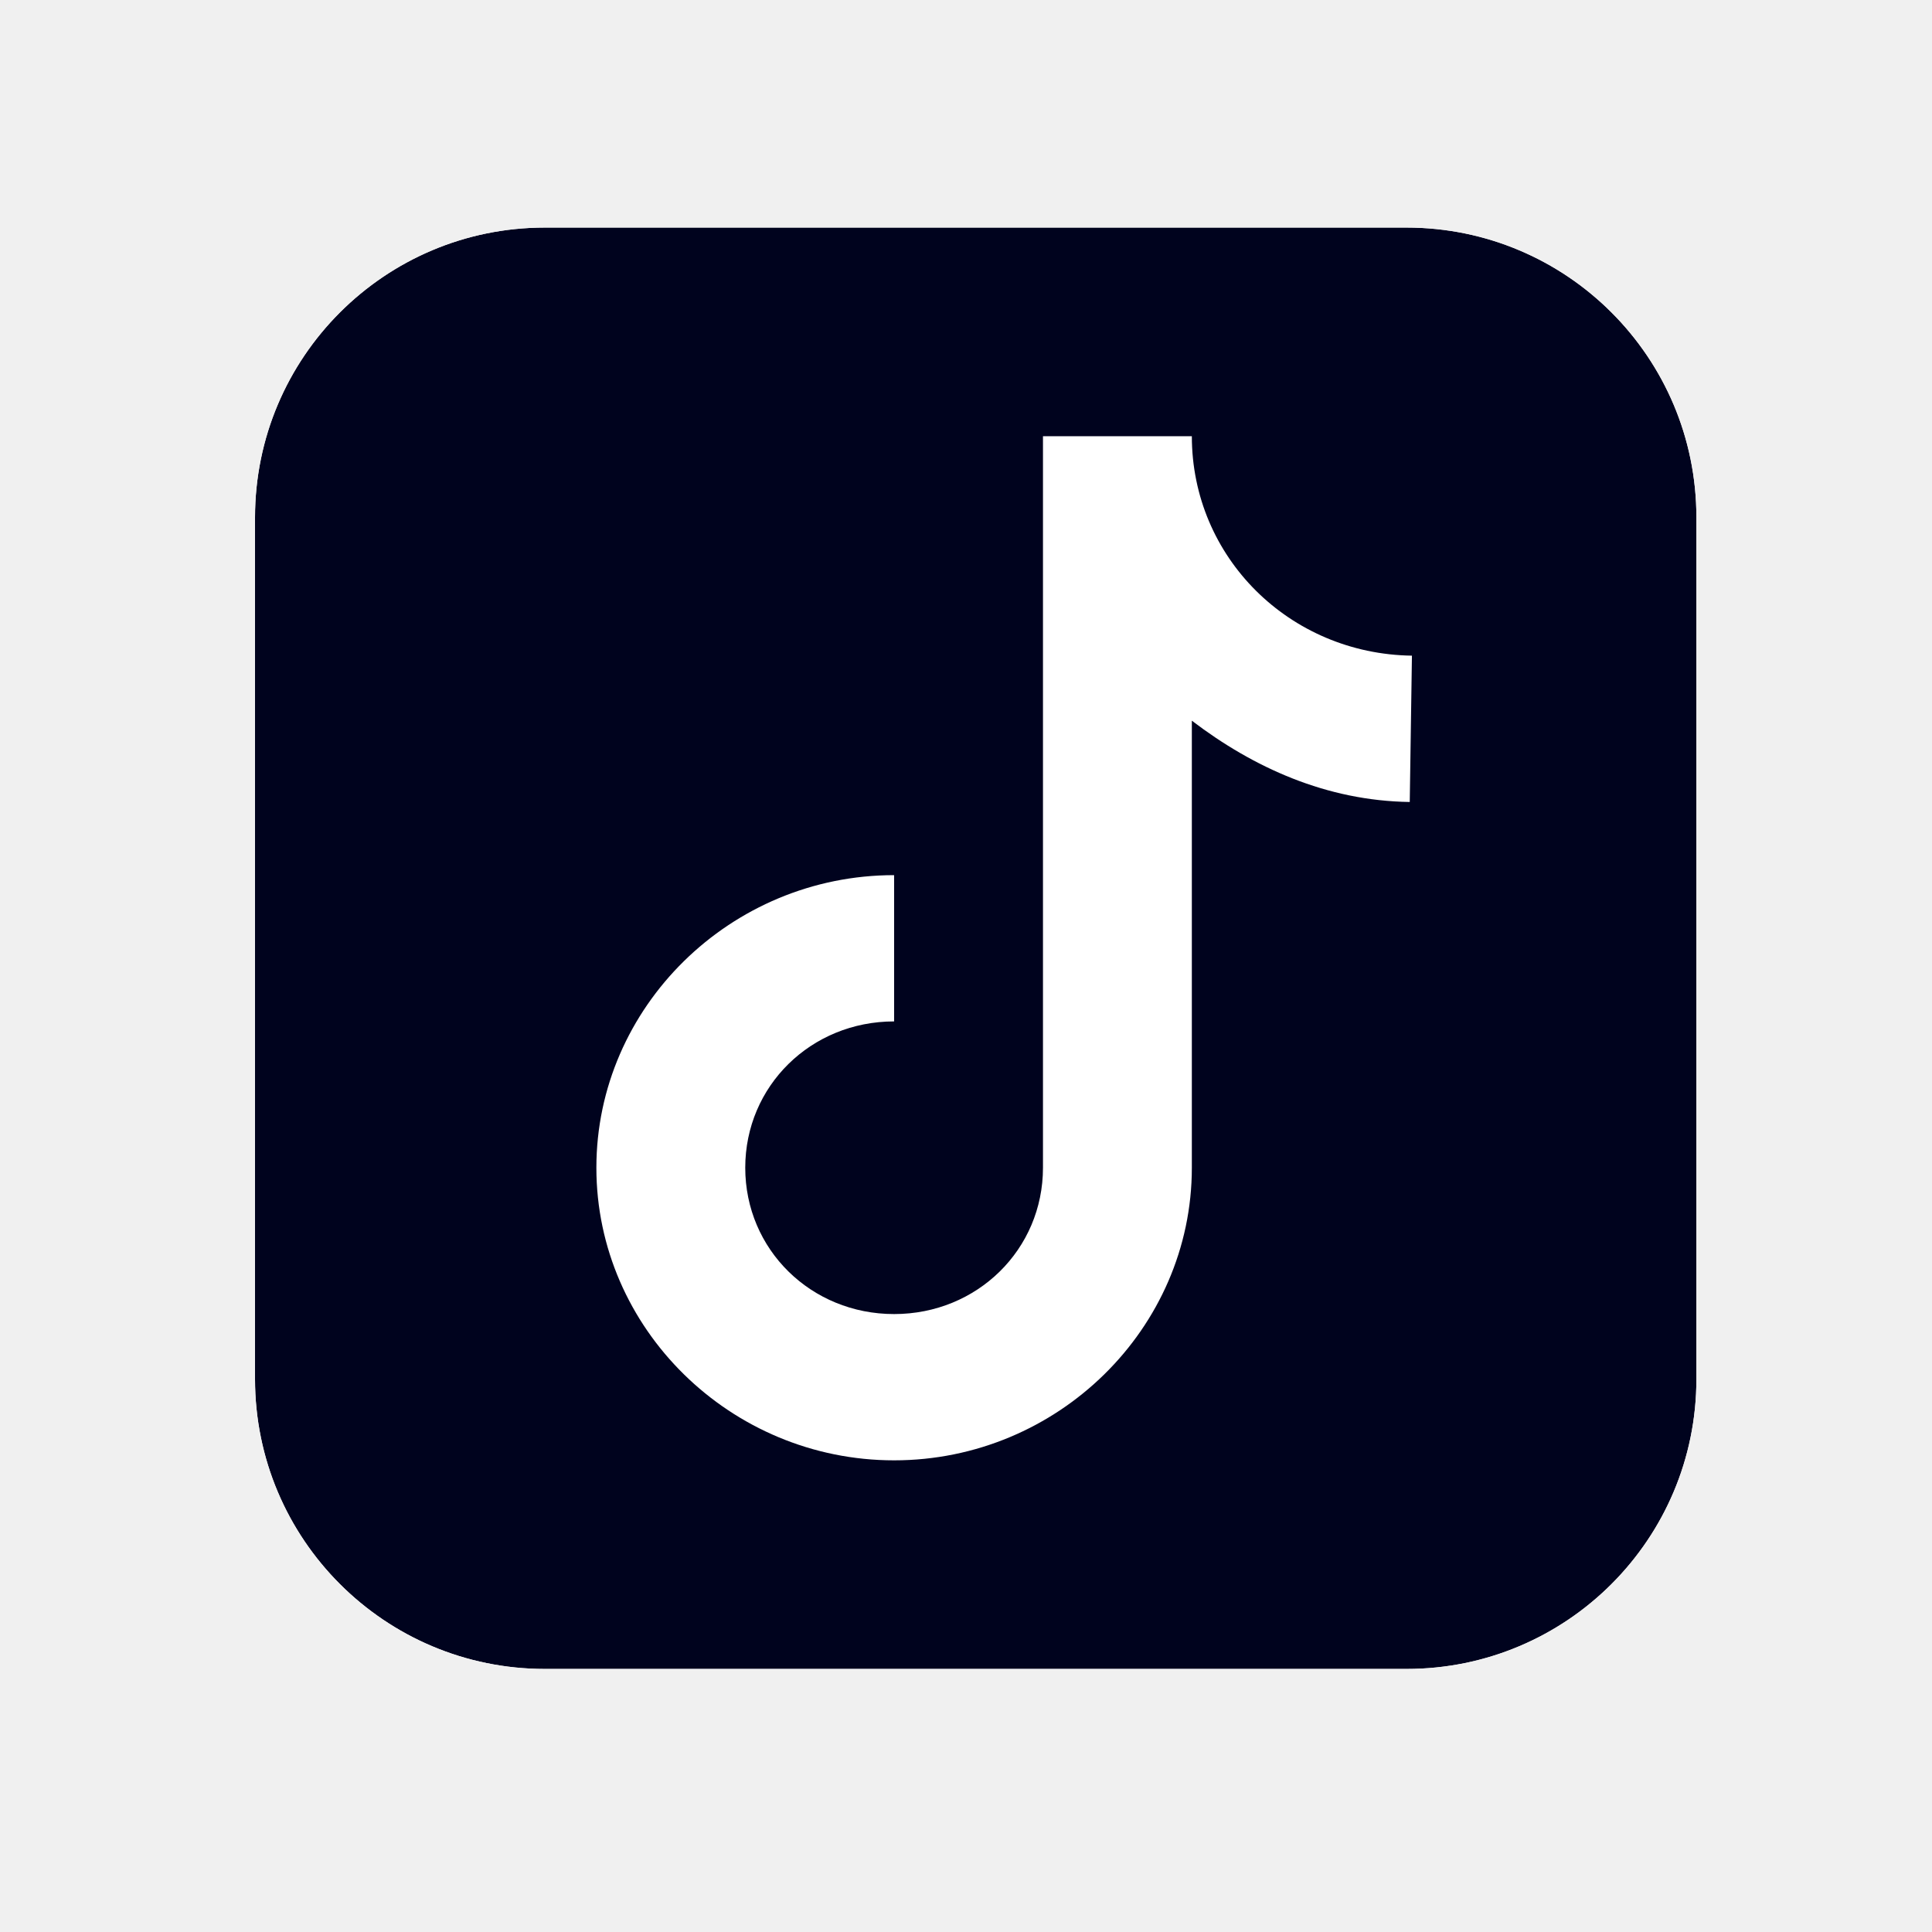
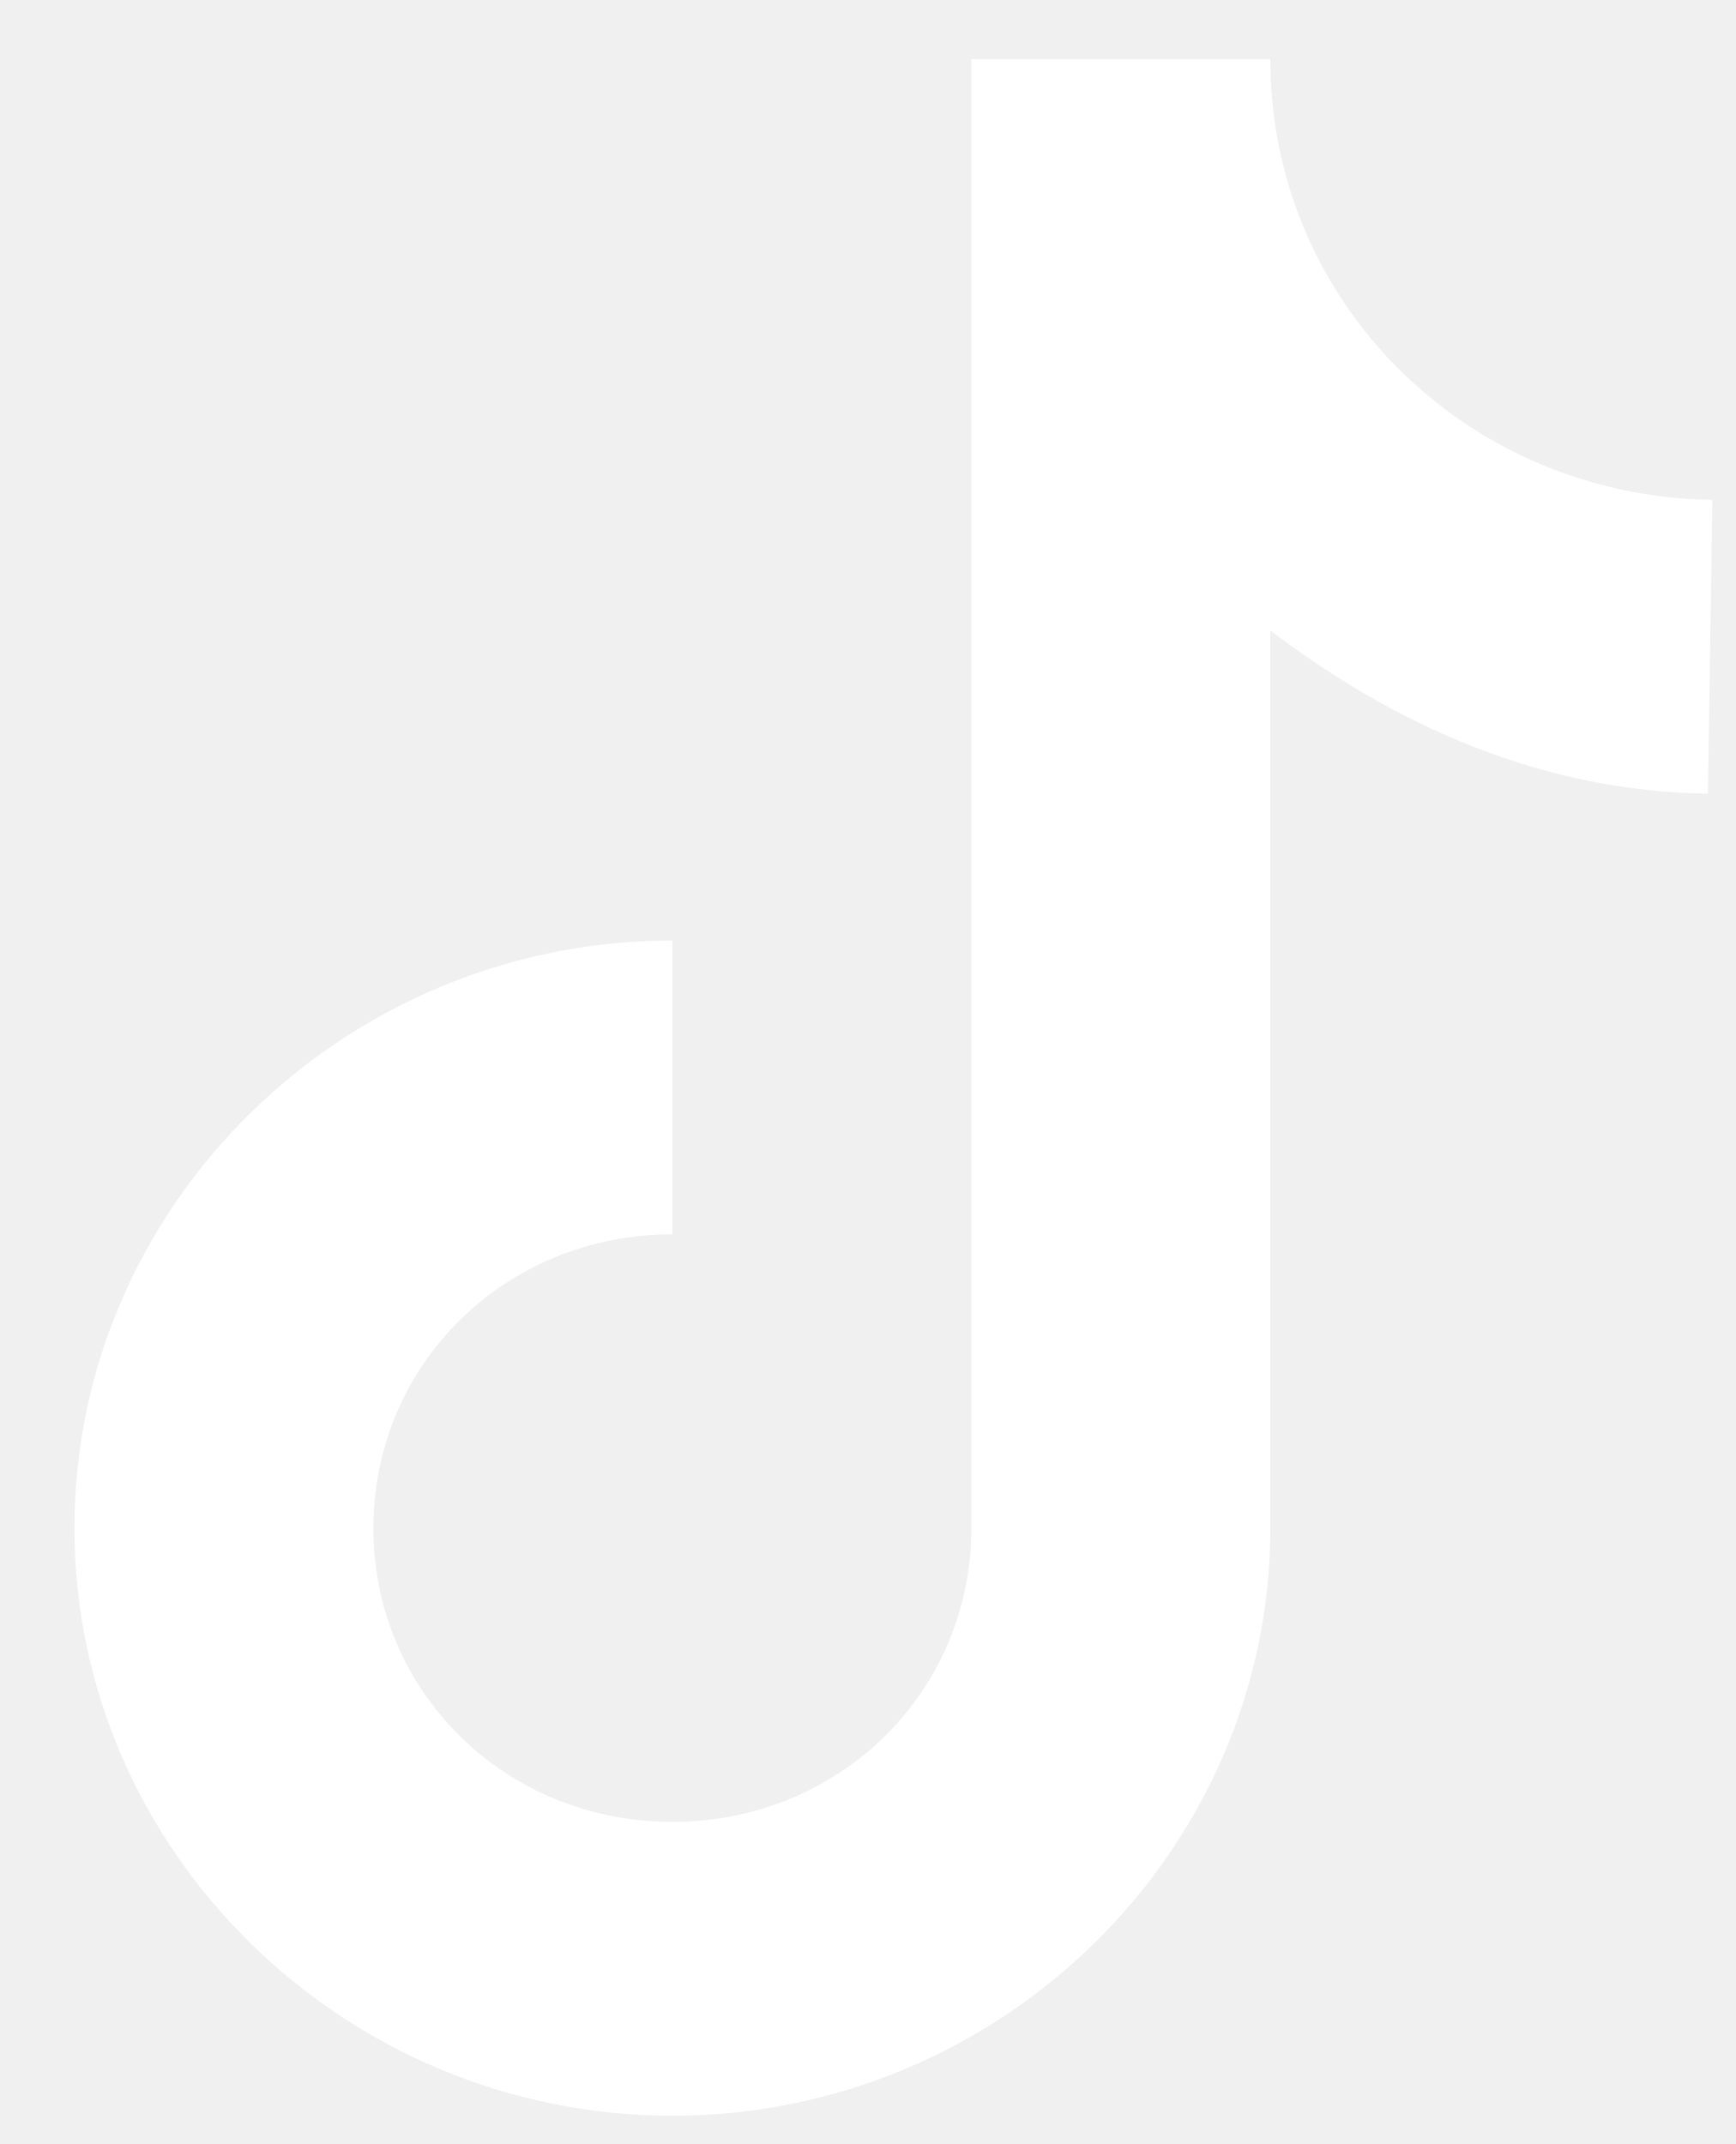
- <svg xmlns="http://www.w3.org/2000/svg" width="38" height="38" viewBox="0 0 38 38" fill="none">
-   <mask id="mask0_32_1355" style="mask-type:alpha" maskUnits="userSpaceOnUse" x="5" y="4" width="29" height="29">
-     <rect x="5.016" y="4.476" width="28.35" height="28.35" rx="5.701" fill="#D9D9D9" />
-   </mask>
-   <g mask="url(#mask0_32_1355)">
-     <rect x="5.016" y="4.476" width="28.35" height="28.35" rx="5.701" fill="#00031E" />
-     <path d="M20.514 22.968V8.58H23.442C23.442 10.96 25.361 12.863 27.771 12.896L27.728 15.774C26.09 15.751 24.654 15.098 23.442 14.175V22.968C23.442 26.13 20.803 28.723 17.586 28.723C14.369 28.723 11.73 26.13 11.73 22.968C11.73 19.807 14.369 17.213 17.586 17.213V20.09C15.951 20.09 14.658 21.361 14.658 22.968C14.658 24.575 15.951 25.846 17.586 25.846C19.221 25.846 20.514 24.575 20.514 22.968Z" fill="white" />
-   </g>
+ <svg xmlns="http://www.w3.org/2000/svg" width="17" height="21" viewBox="0 0 17 21" fill="none">
+   <path d="M9.513 14.968V0.58H12.441C12.441 2.96 14.36 4.862 16.77 4.896L16.727 7.774C15.089 7.751 13.653 7.097 12.441 6.175V14.968C12.441 18.129 9.802 20.723 6.585 20.723C3.368 20.723 0.729 18.129 0.729 14.968C0.729 11.806 3.368 9.212 6.585 9.212V12.09C4.95 12.09 3.657 13.361 3.657 14.968C3.657 16.574 4.95 17.845 6.585 17.845C8.22 17.845 9.513 16.574 9.513 14.968Z" fill="white" />
</svg>
